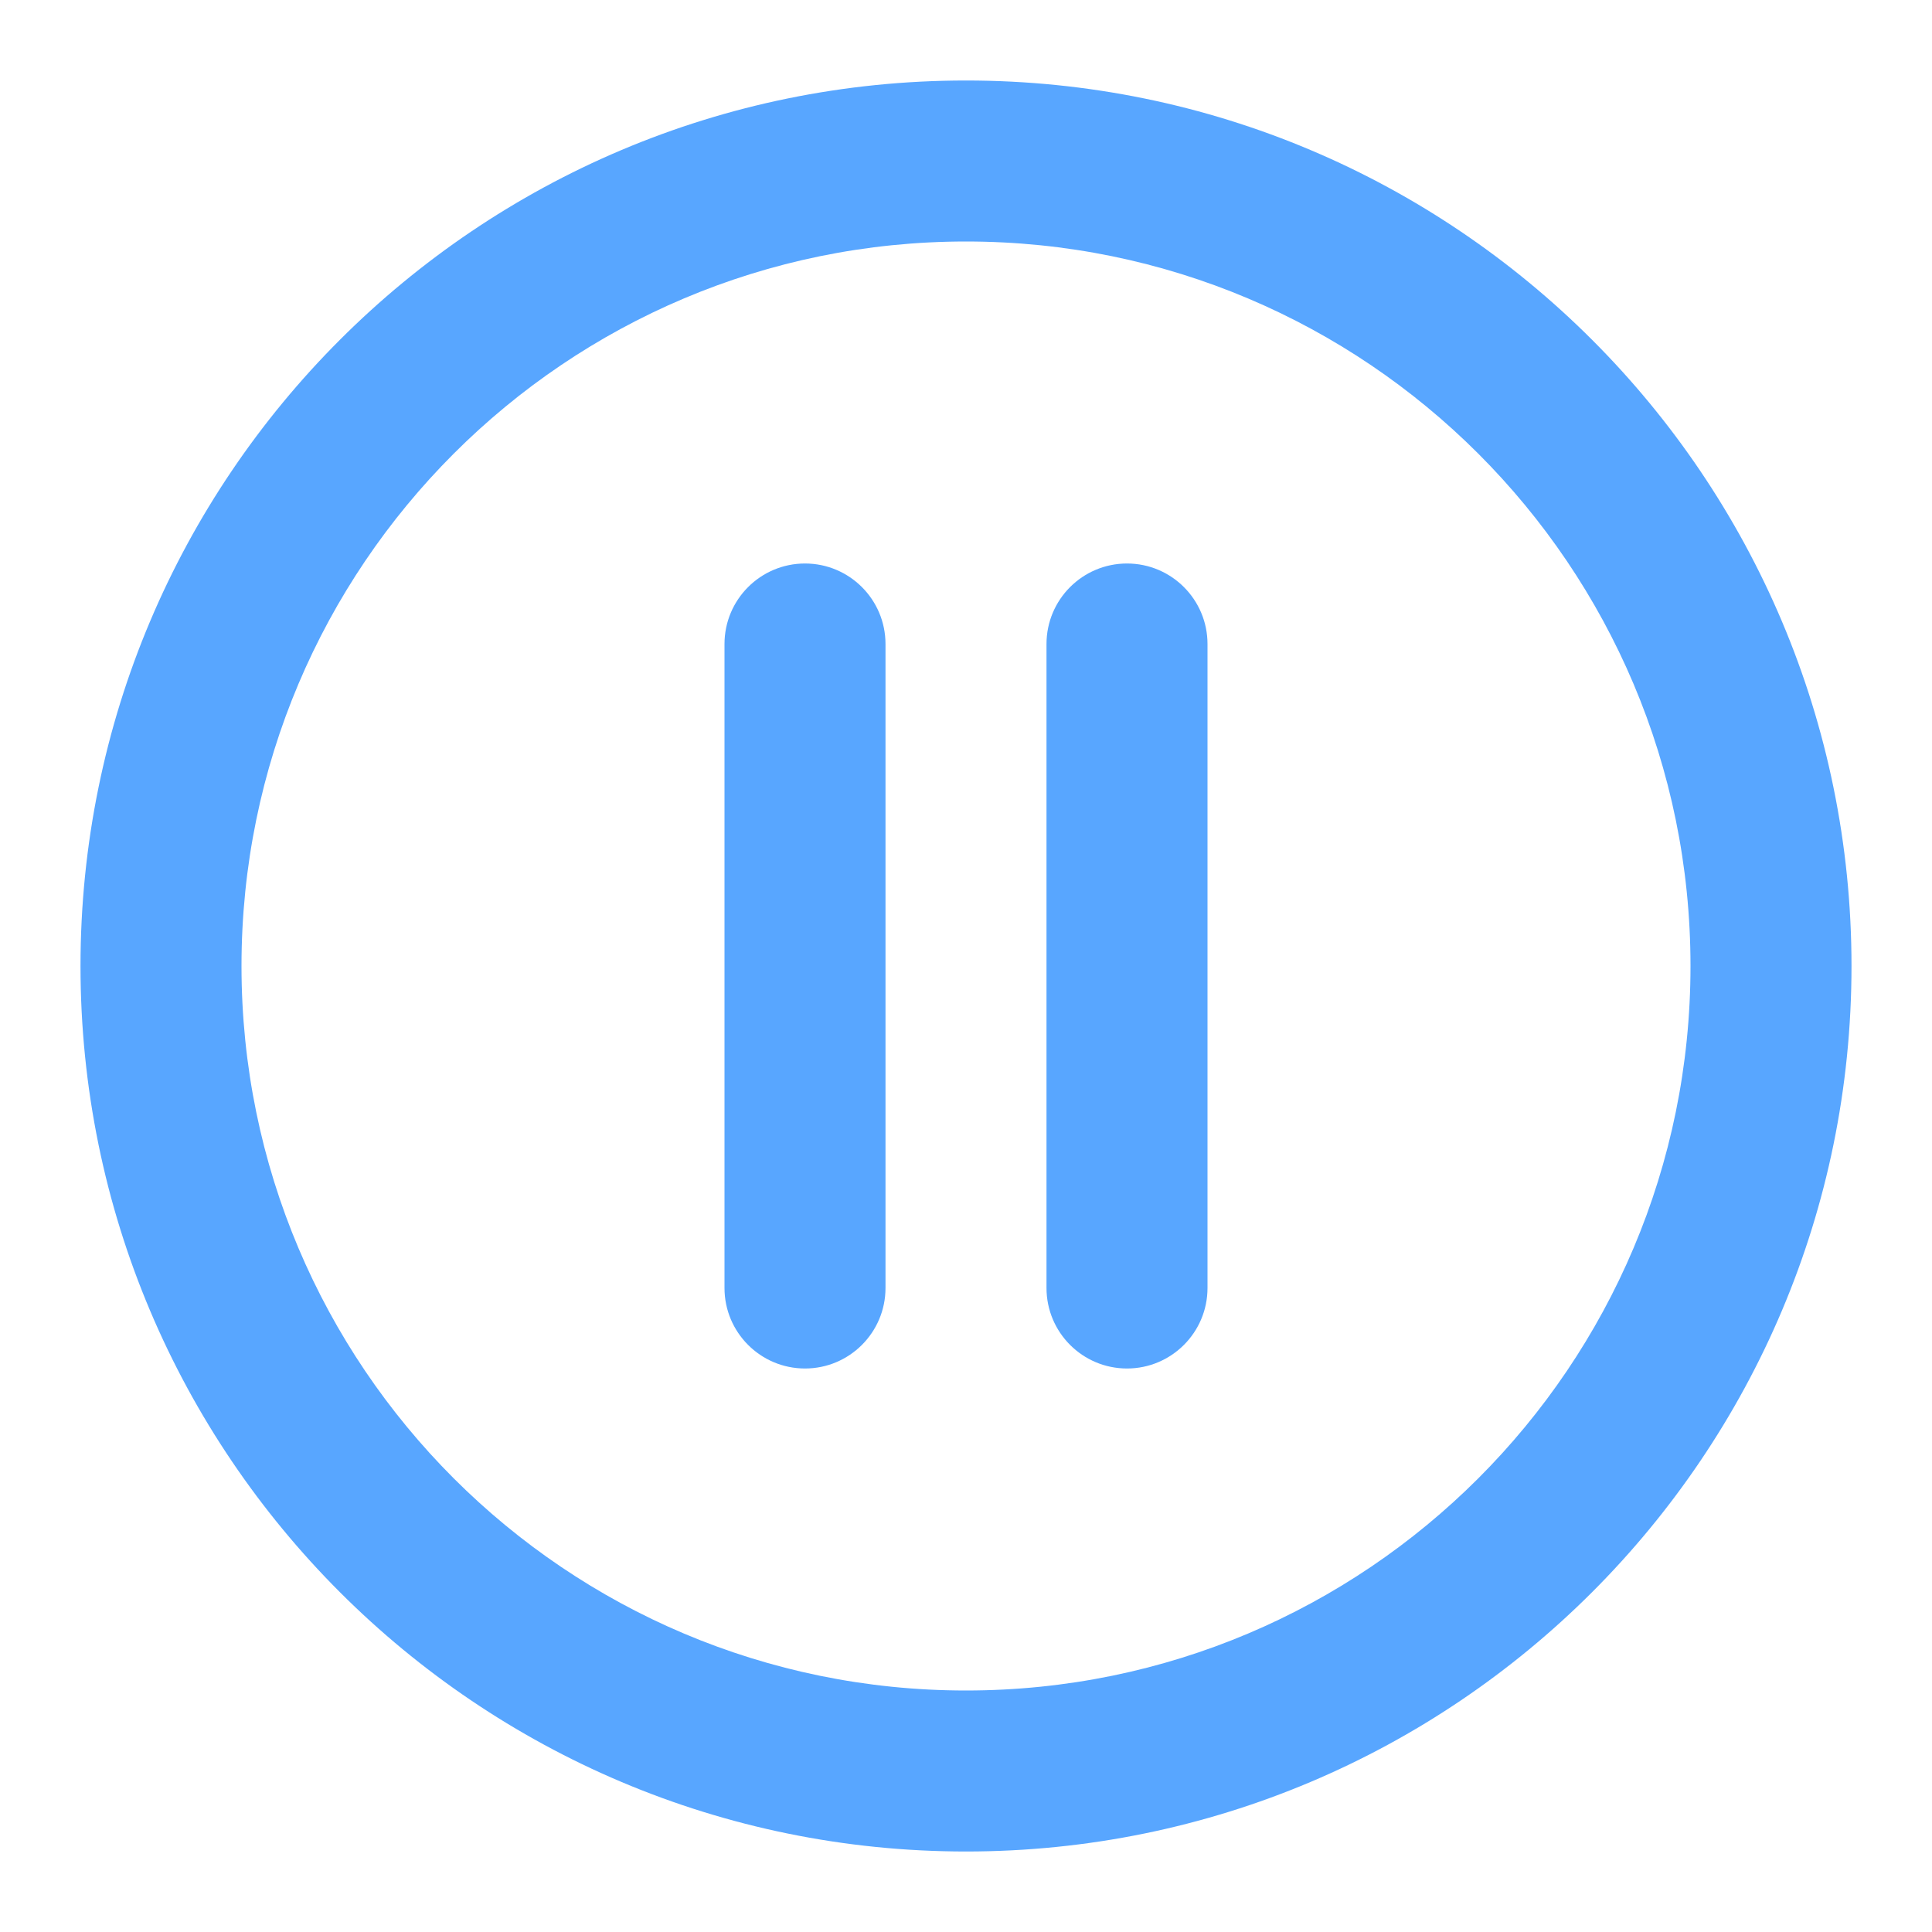
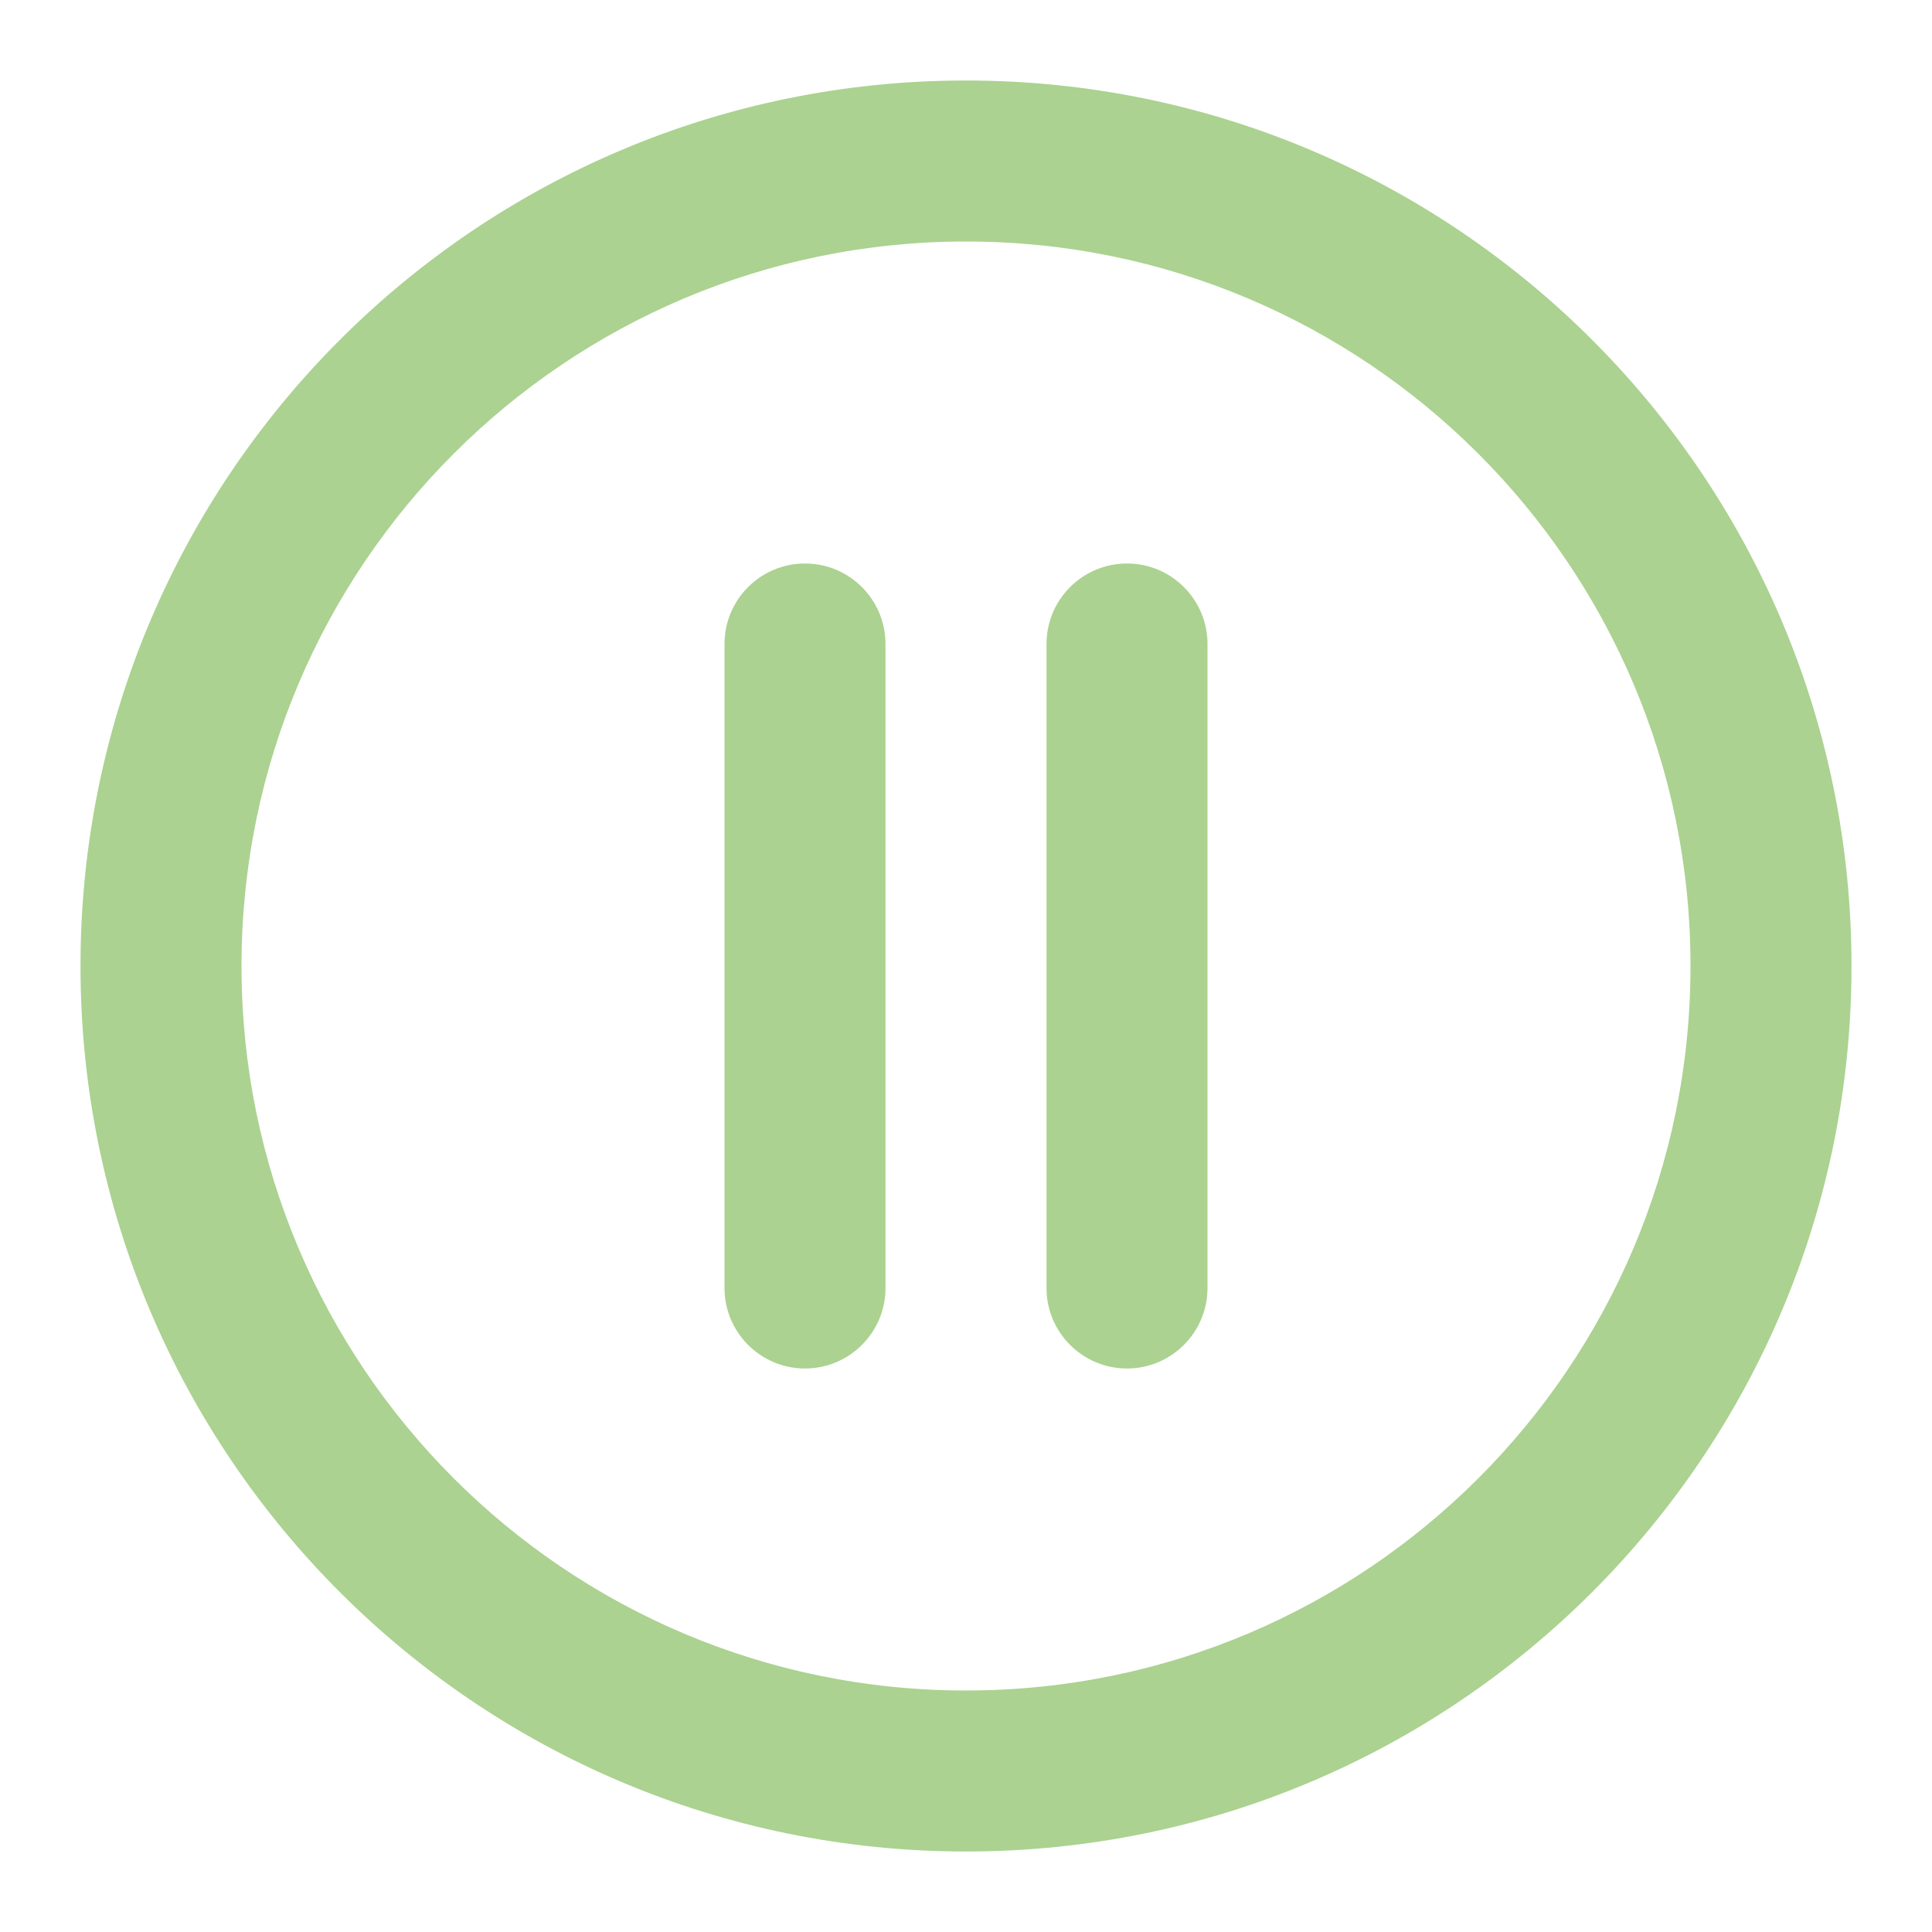
<svg xmlns="http://www.w3.org/2000/svg" width="800px" height="800px" viewBox="0 0 24 24" fill="none">
-   <path d="M10 7C10.552 7 11 7.448 11 8V16C11 16.552 10.552 17 10 17C9.448 17 9 16.552 9 16V8C9 7.448 9.448 7 10 7Z" fill="#58a6ff" />
-   <path d="M15 8C15 7.448 14.552 7 14 7C13.448 7 13 7.448 13 8V16C13 16.552 13.448 17 14 17C14.552 17 15 16.552 15 16V8Z" fill="#58a6ff" />
-   <path fill-rule="evenodd" clip-rule="evenodd" d="M1 12C1 5.925 5.925 1 12 1C18.075 1 23 5.925 23 12C23 18.075 18.075 23 12 23C5.925 23 1 18.075 1 12ZM12 3C7.029 3 3 7.029 3 12C3 16.971 7.029 21 12 21C16.971 21 21 16.971 21 12C21 7.029 16.971 3 12 3Z" fill="#58a6ff" />
+   <path d="M10 7C10.552 7 11 7.448 11 8V16C11 16.552 10.552 17 10 17C9.448 17 9 16.552 9 16V8C9 7.448 9.448 7 10 7Z" fill="#abd290" />
+   <path d="M15 8C15 7.448 14.552 7 14 7C13.448 7 13 7.448 13 8V16C13 16.552 13.448 17 14 17C14.552 17 15 16.552 15 16V8Z" fill="#abd290" />
+   <path fill-rule="evenodd" clip-rule="evenodd" d="M1 12C1 5.925 5.925 1 12 1C18.075 1 23 5.925 23 12C23 18.075 18.075 23 12 23C5.925 23 1 18.075 1 12ZM12 3C7.029 3 3 7.029 3 12C3 16.971 7.029 21 12 21C16.971 21 21 16.971 21 12C21 7.029 16.971 3 12 3Z" fill="#abd290" />
</svg>
